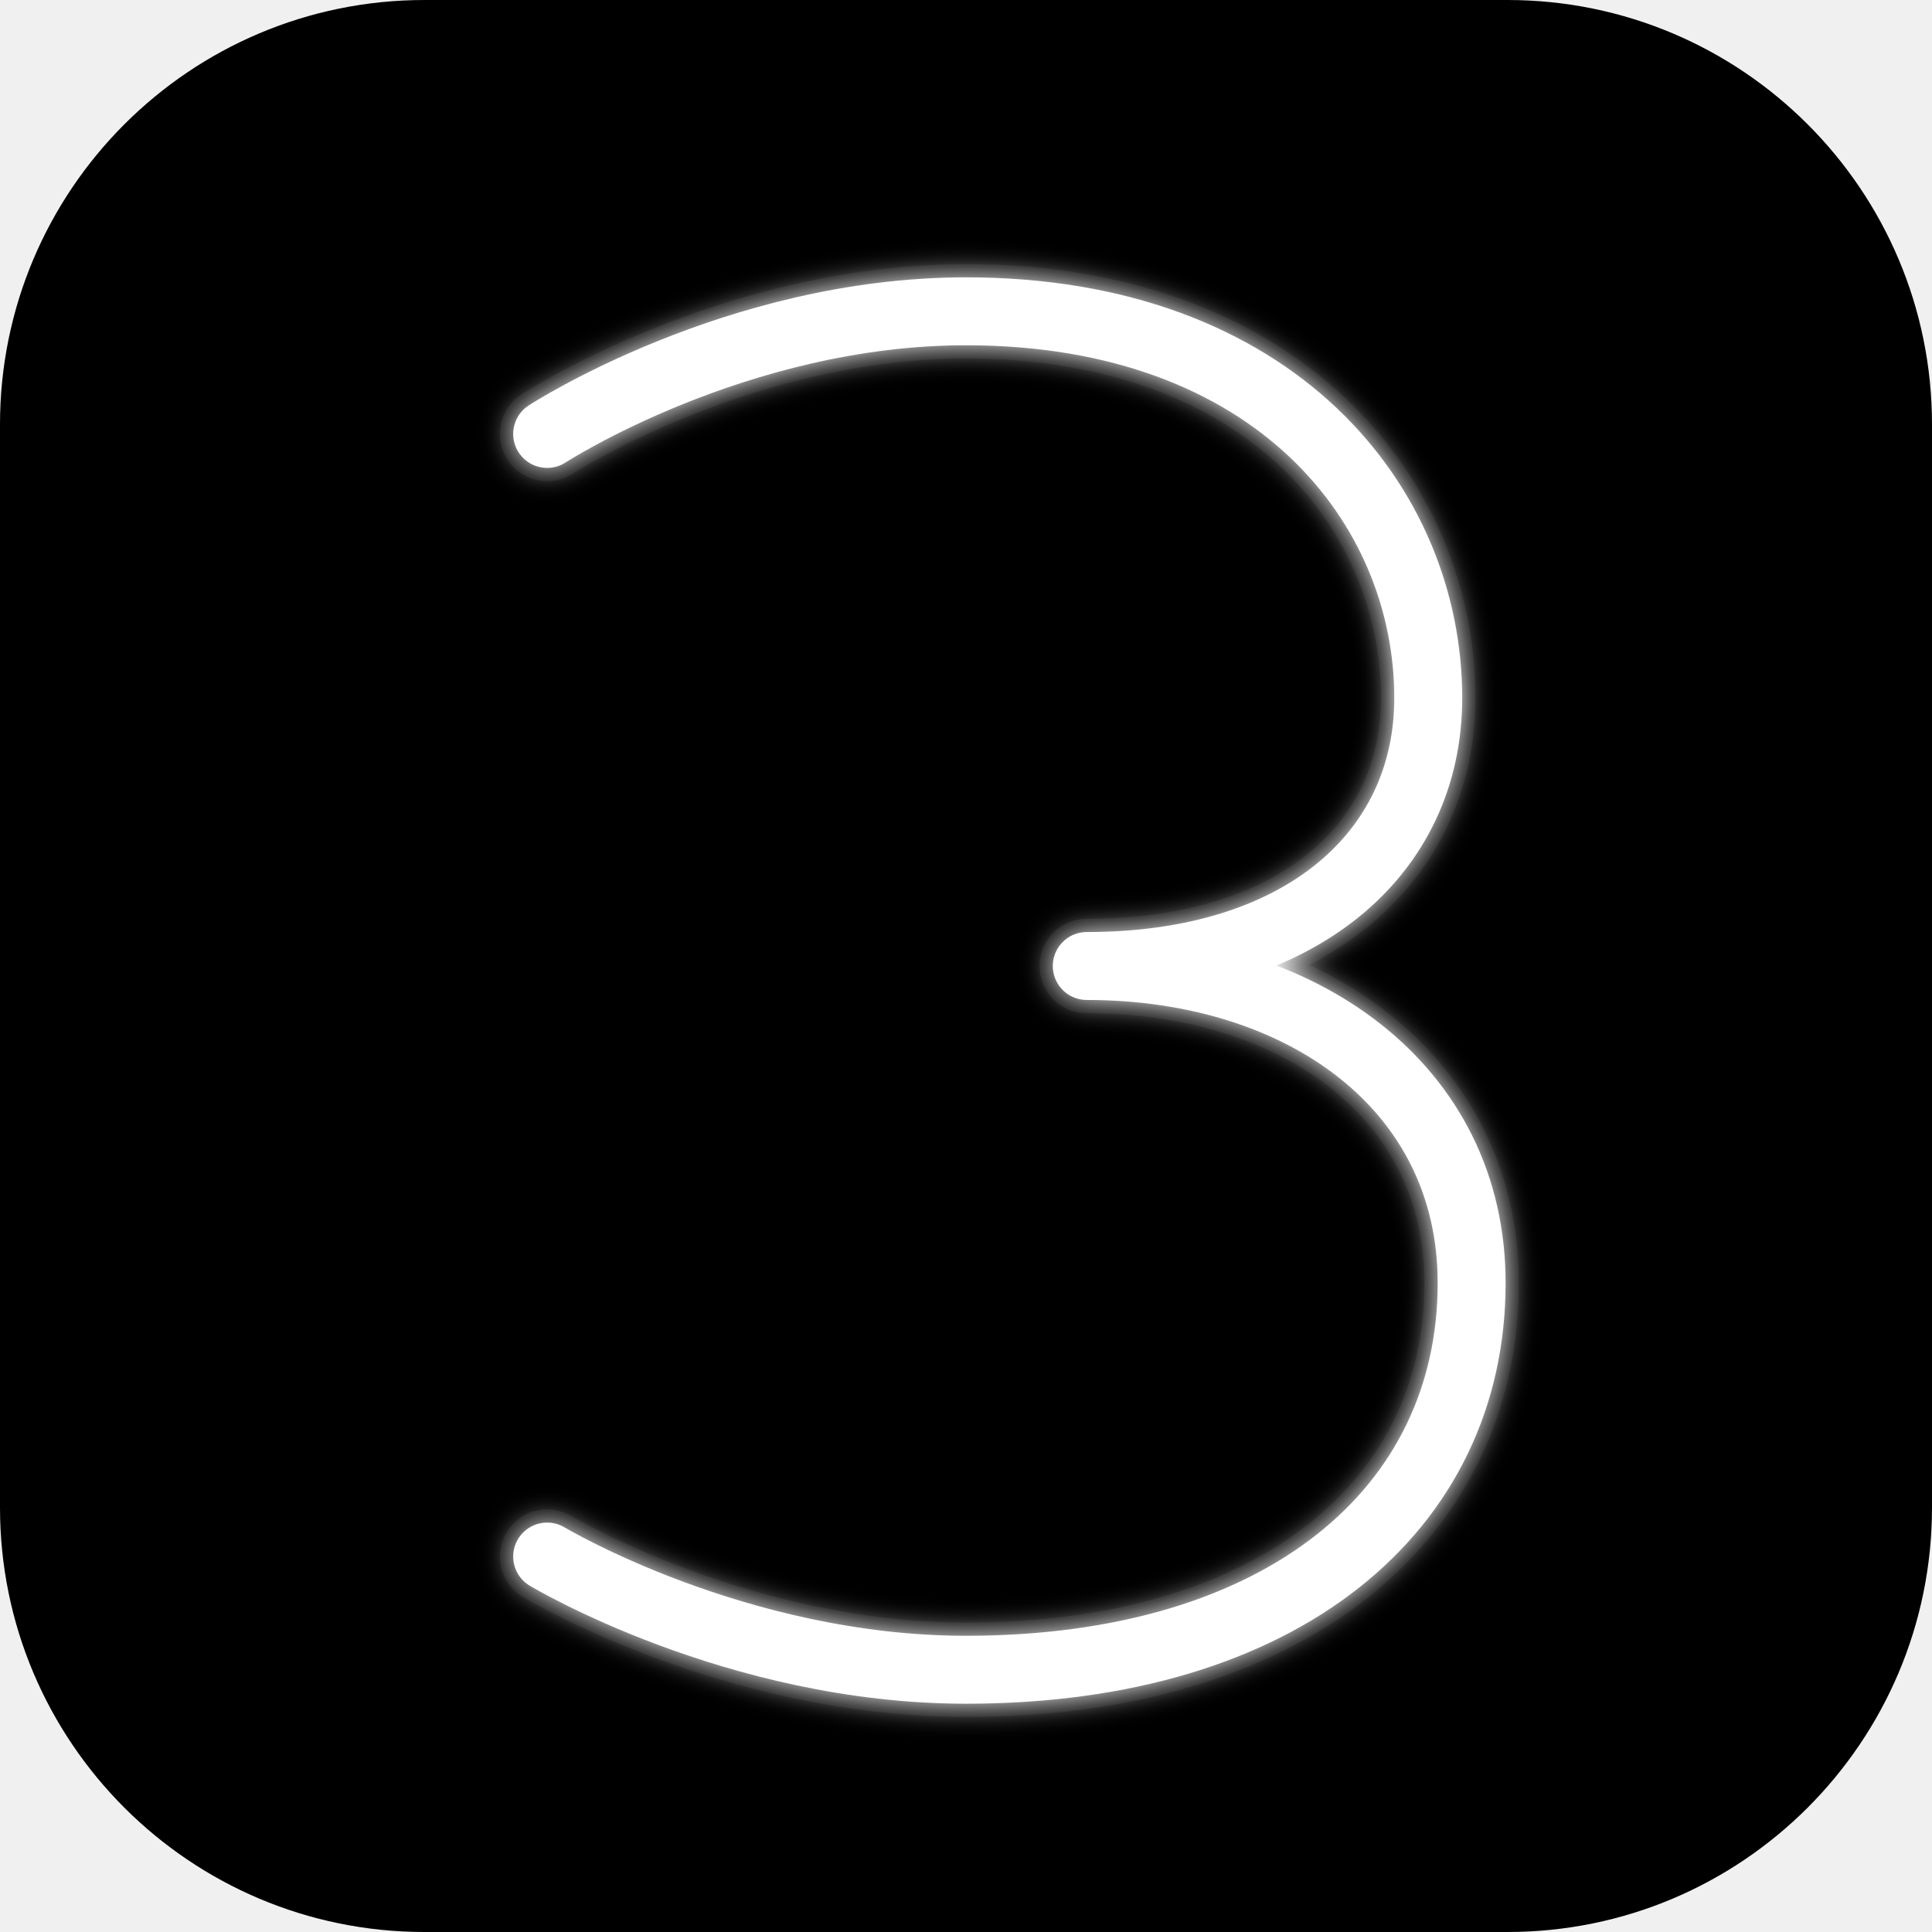
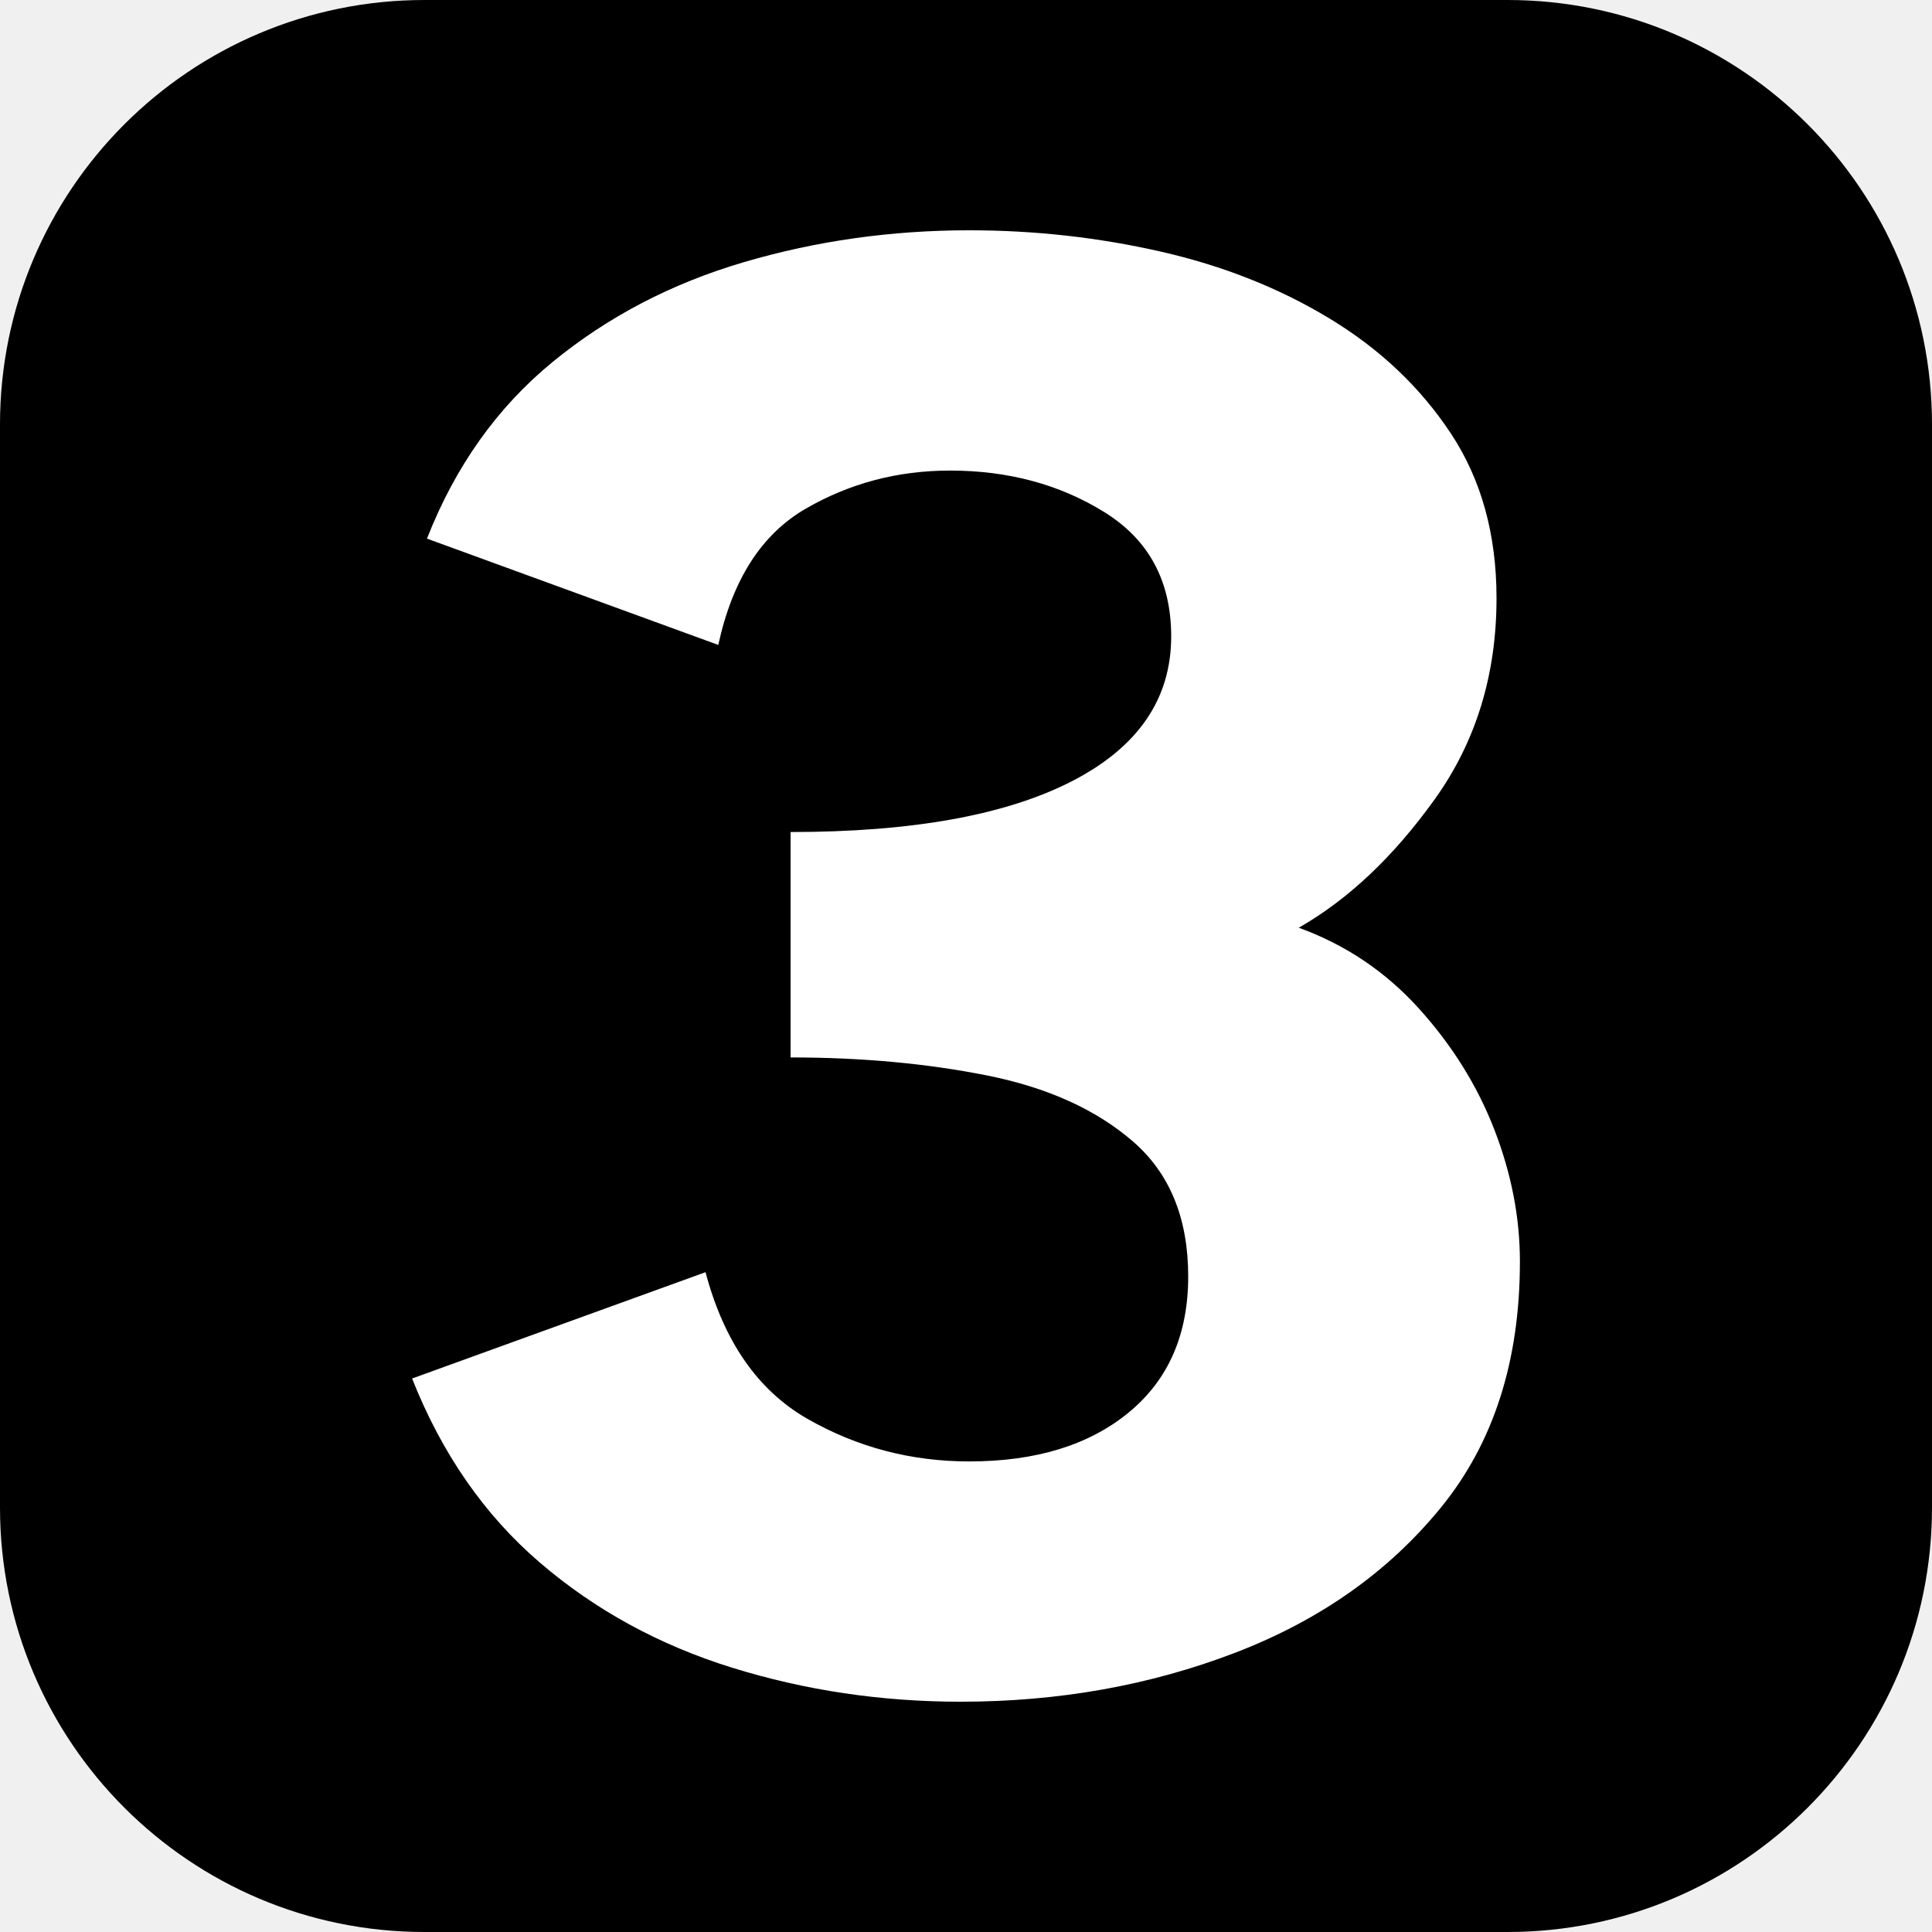
<svg xmlns="http://www.w3.org/2000/svg" viewBox="0 0 1024 1024">
-   <defs>
-     <filter id="glow" x="-30%" y="-30%" width="160%" height="160%">
-       <feGaussianBlur stdDeviation="8" result="b" />
-       <feMerge>
-         <feMergeNode in="b" />
-         <feMergeNode in="SourceGraphic" />
-       </feMerge>
-     </filter>
-     <filter id="dotGlow" x="-80%" y="-80%" width="260%" height="260%">
-       <feGaussianBlur stdDeviation="4" result="g" />
-       <feMerge>
-         <feMergeNode in="g" />
-         <feMergeNode in="SourceGraphic" />
-       </feMerge>
-     </filter>
-   </defs>
  <rect width="1024" height="1024" rx="225" fill="#000000" />
-   <path d="M 290 230 C 290 230 390 165 512 165 C 676 165 757 268 757 370 C 757 452 690 512 576 512 C 690 512 780 576 780 680 C 780 800 680 885 512 885 C 390 885 290 825 290 825" fill="none" stroke="white" stroke-width="50" stroke-linecap="round" stroke-linejoin="round" opacity="0.06" />
-   <path d="M 290 230 C 290 230 390 165 512 165 C 676 165 757 268 757 370 C 757 452 690 512 576 512 C 690 512 780 576 780 680 C 780 800 680 885 512 885 C 390 885 290 825 290 825" fill="none" stroke="white" stroke-width="36" stroke-linecap="round" stroke-linejoin="round" filter="url(#glow)" />
-   <circle cx="757" cy="370" r="18" fill="white" opacity="0.25" filter="url(#dotGlow)" />
-   <circle cx="757" cy="370" r="8" fill="white" opacity="0.9" />
+   <g transform="translate(512 512) scale(1.127 -1.127) translate(-293.5 -334)">
+     <path d="M291-12Q235-12 183.5 4Q132 20 93 53.5Q54 87 33 140L171 190Q184 141 219 121Q254 101 295 101Q342 101 370 124Q398 147 398 188Q398 229 372 251.5Q346 274 303.5 282.5Q261 291 211 291V397Q297 397 343.5 421Q390 445 390 489Q390 528 358.5 547.5Q327 567 286 567Q249 567 218 549Q187 531 177 485L40 535Q60 586 99 618Q138 650 189 665Q240 680 295 680Q341 680 385 670Q429 660 464.5 638.5Q500 617 521.5 584.5Q543 552 543 507Q543 453 514 412.5Q485 372 450 352Q483 340 506.5 314Q530 288 542 257Q554 226 554 195Q554 125 517 79.5Q480 34 420 11Q360-12 291-12Z" fill="white" />
+   </g>
</svg>
